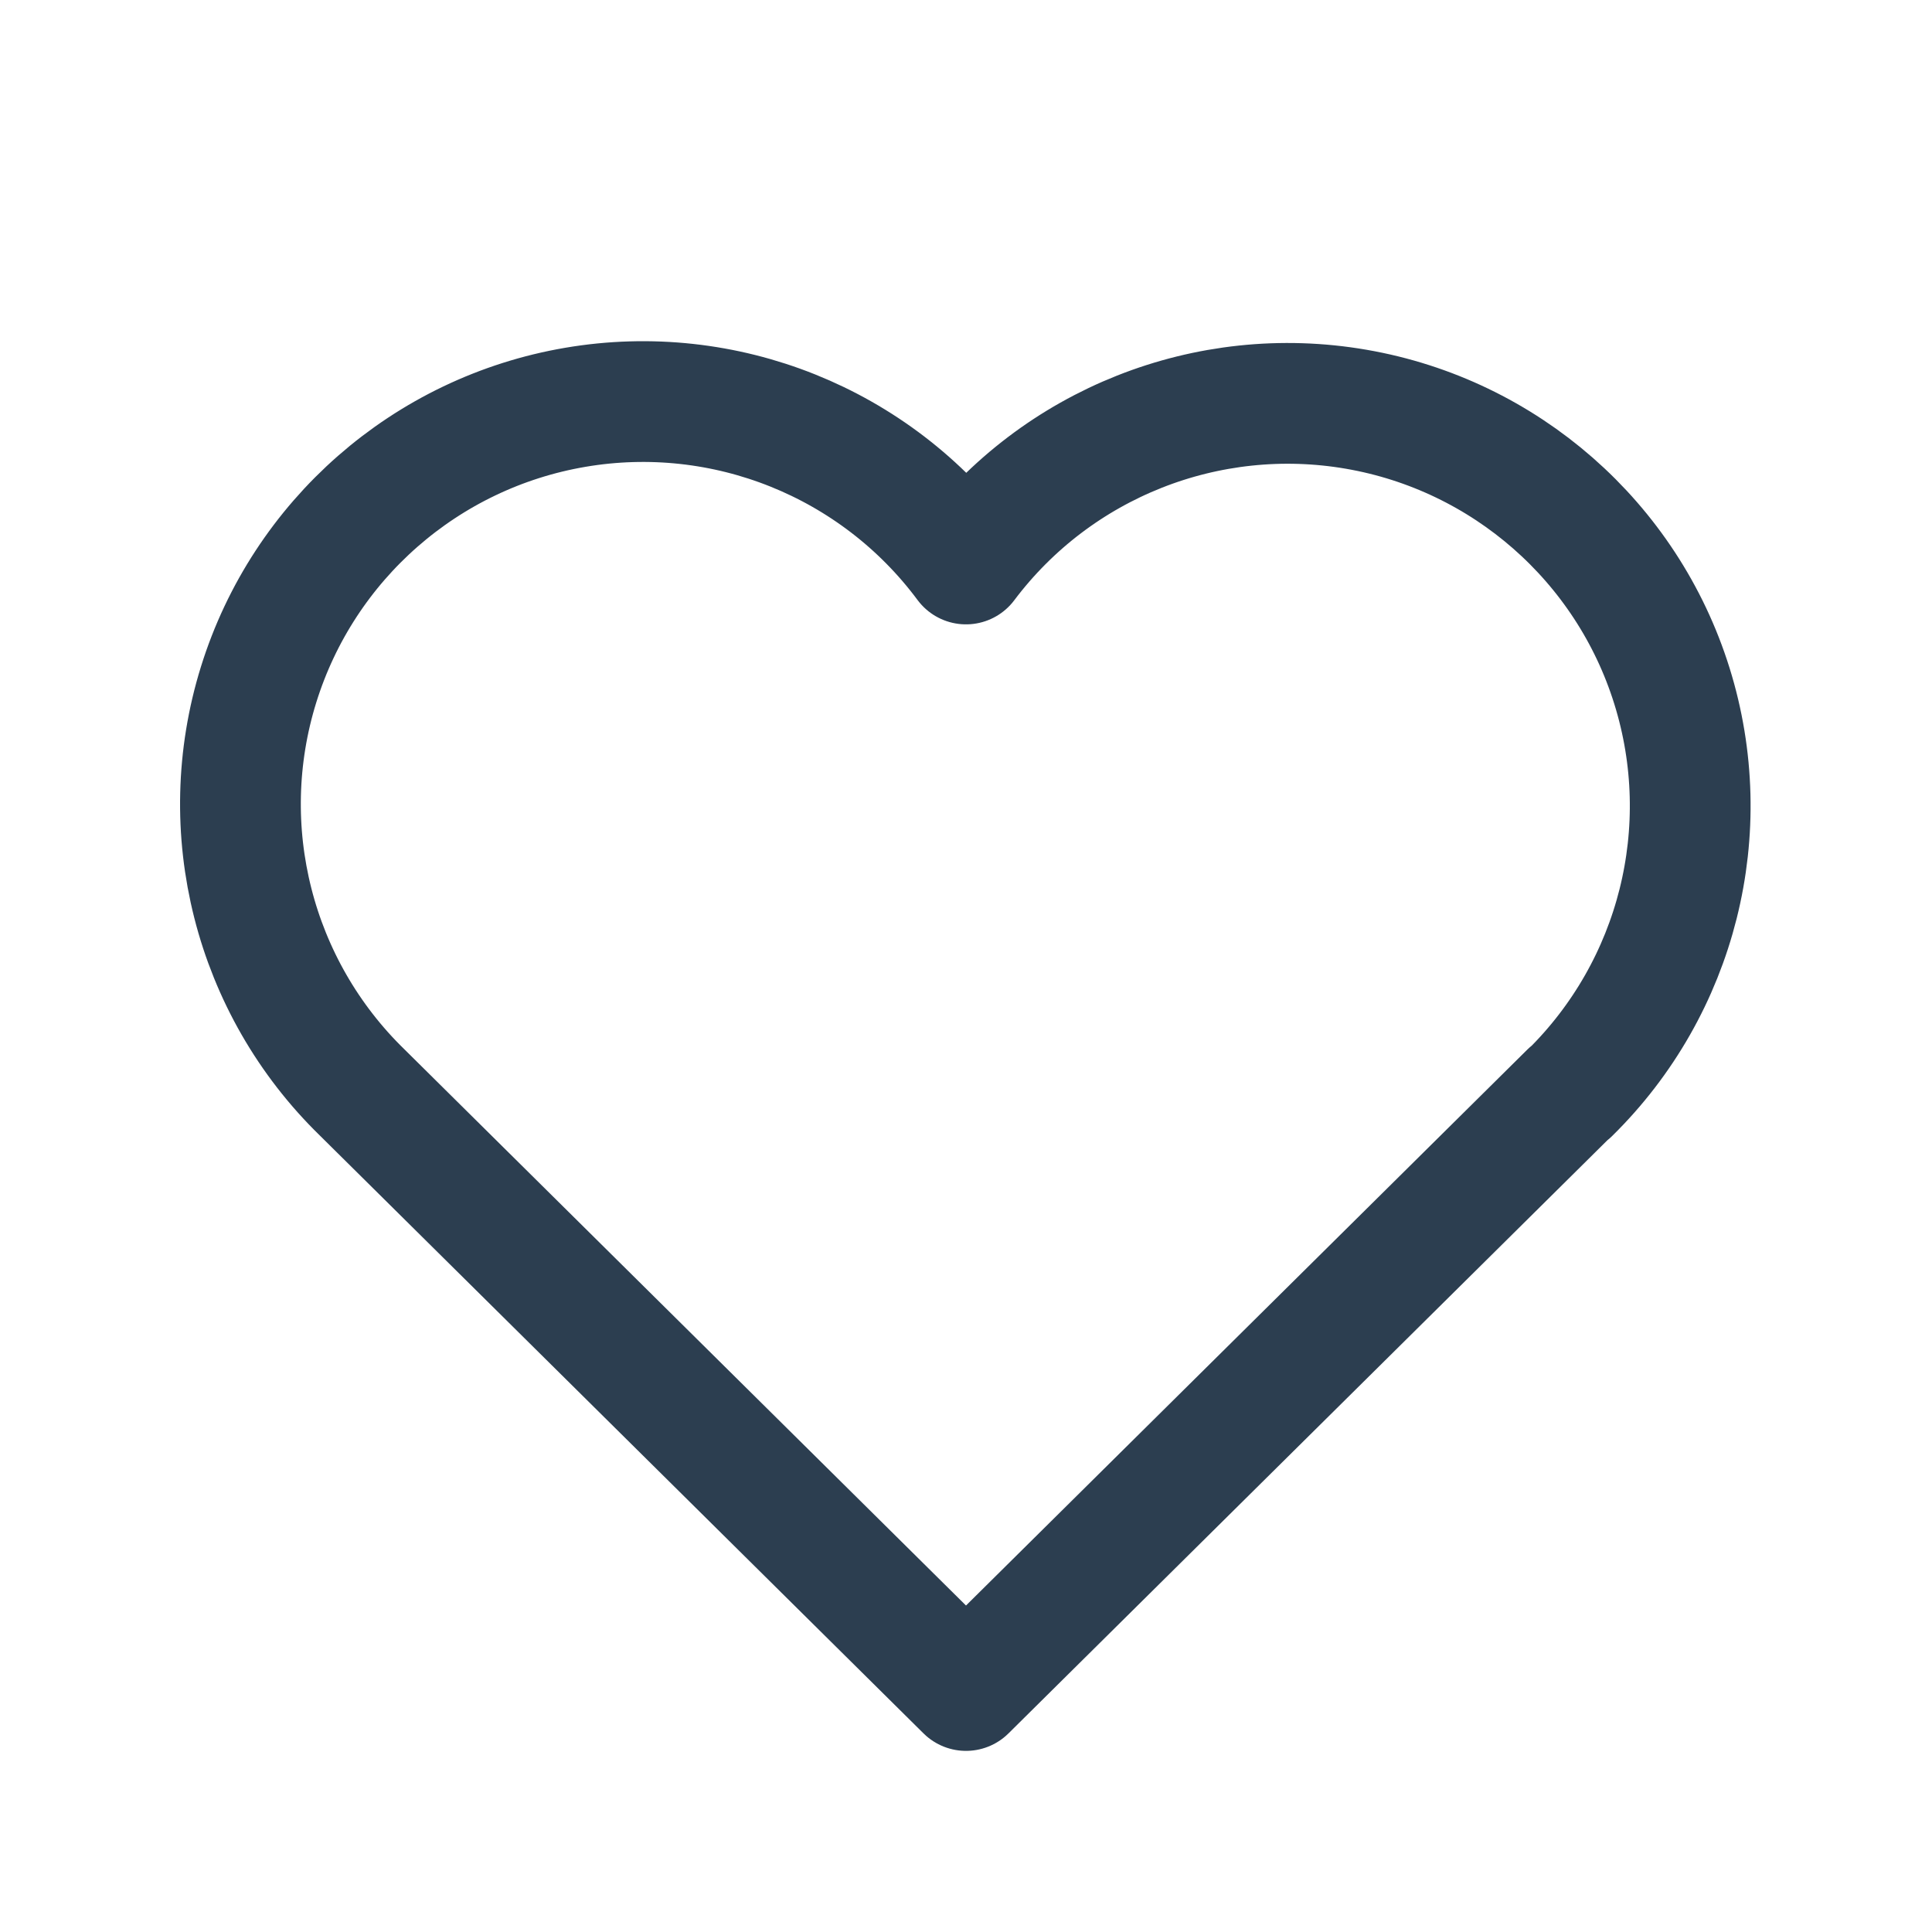
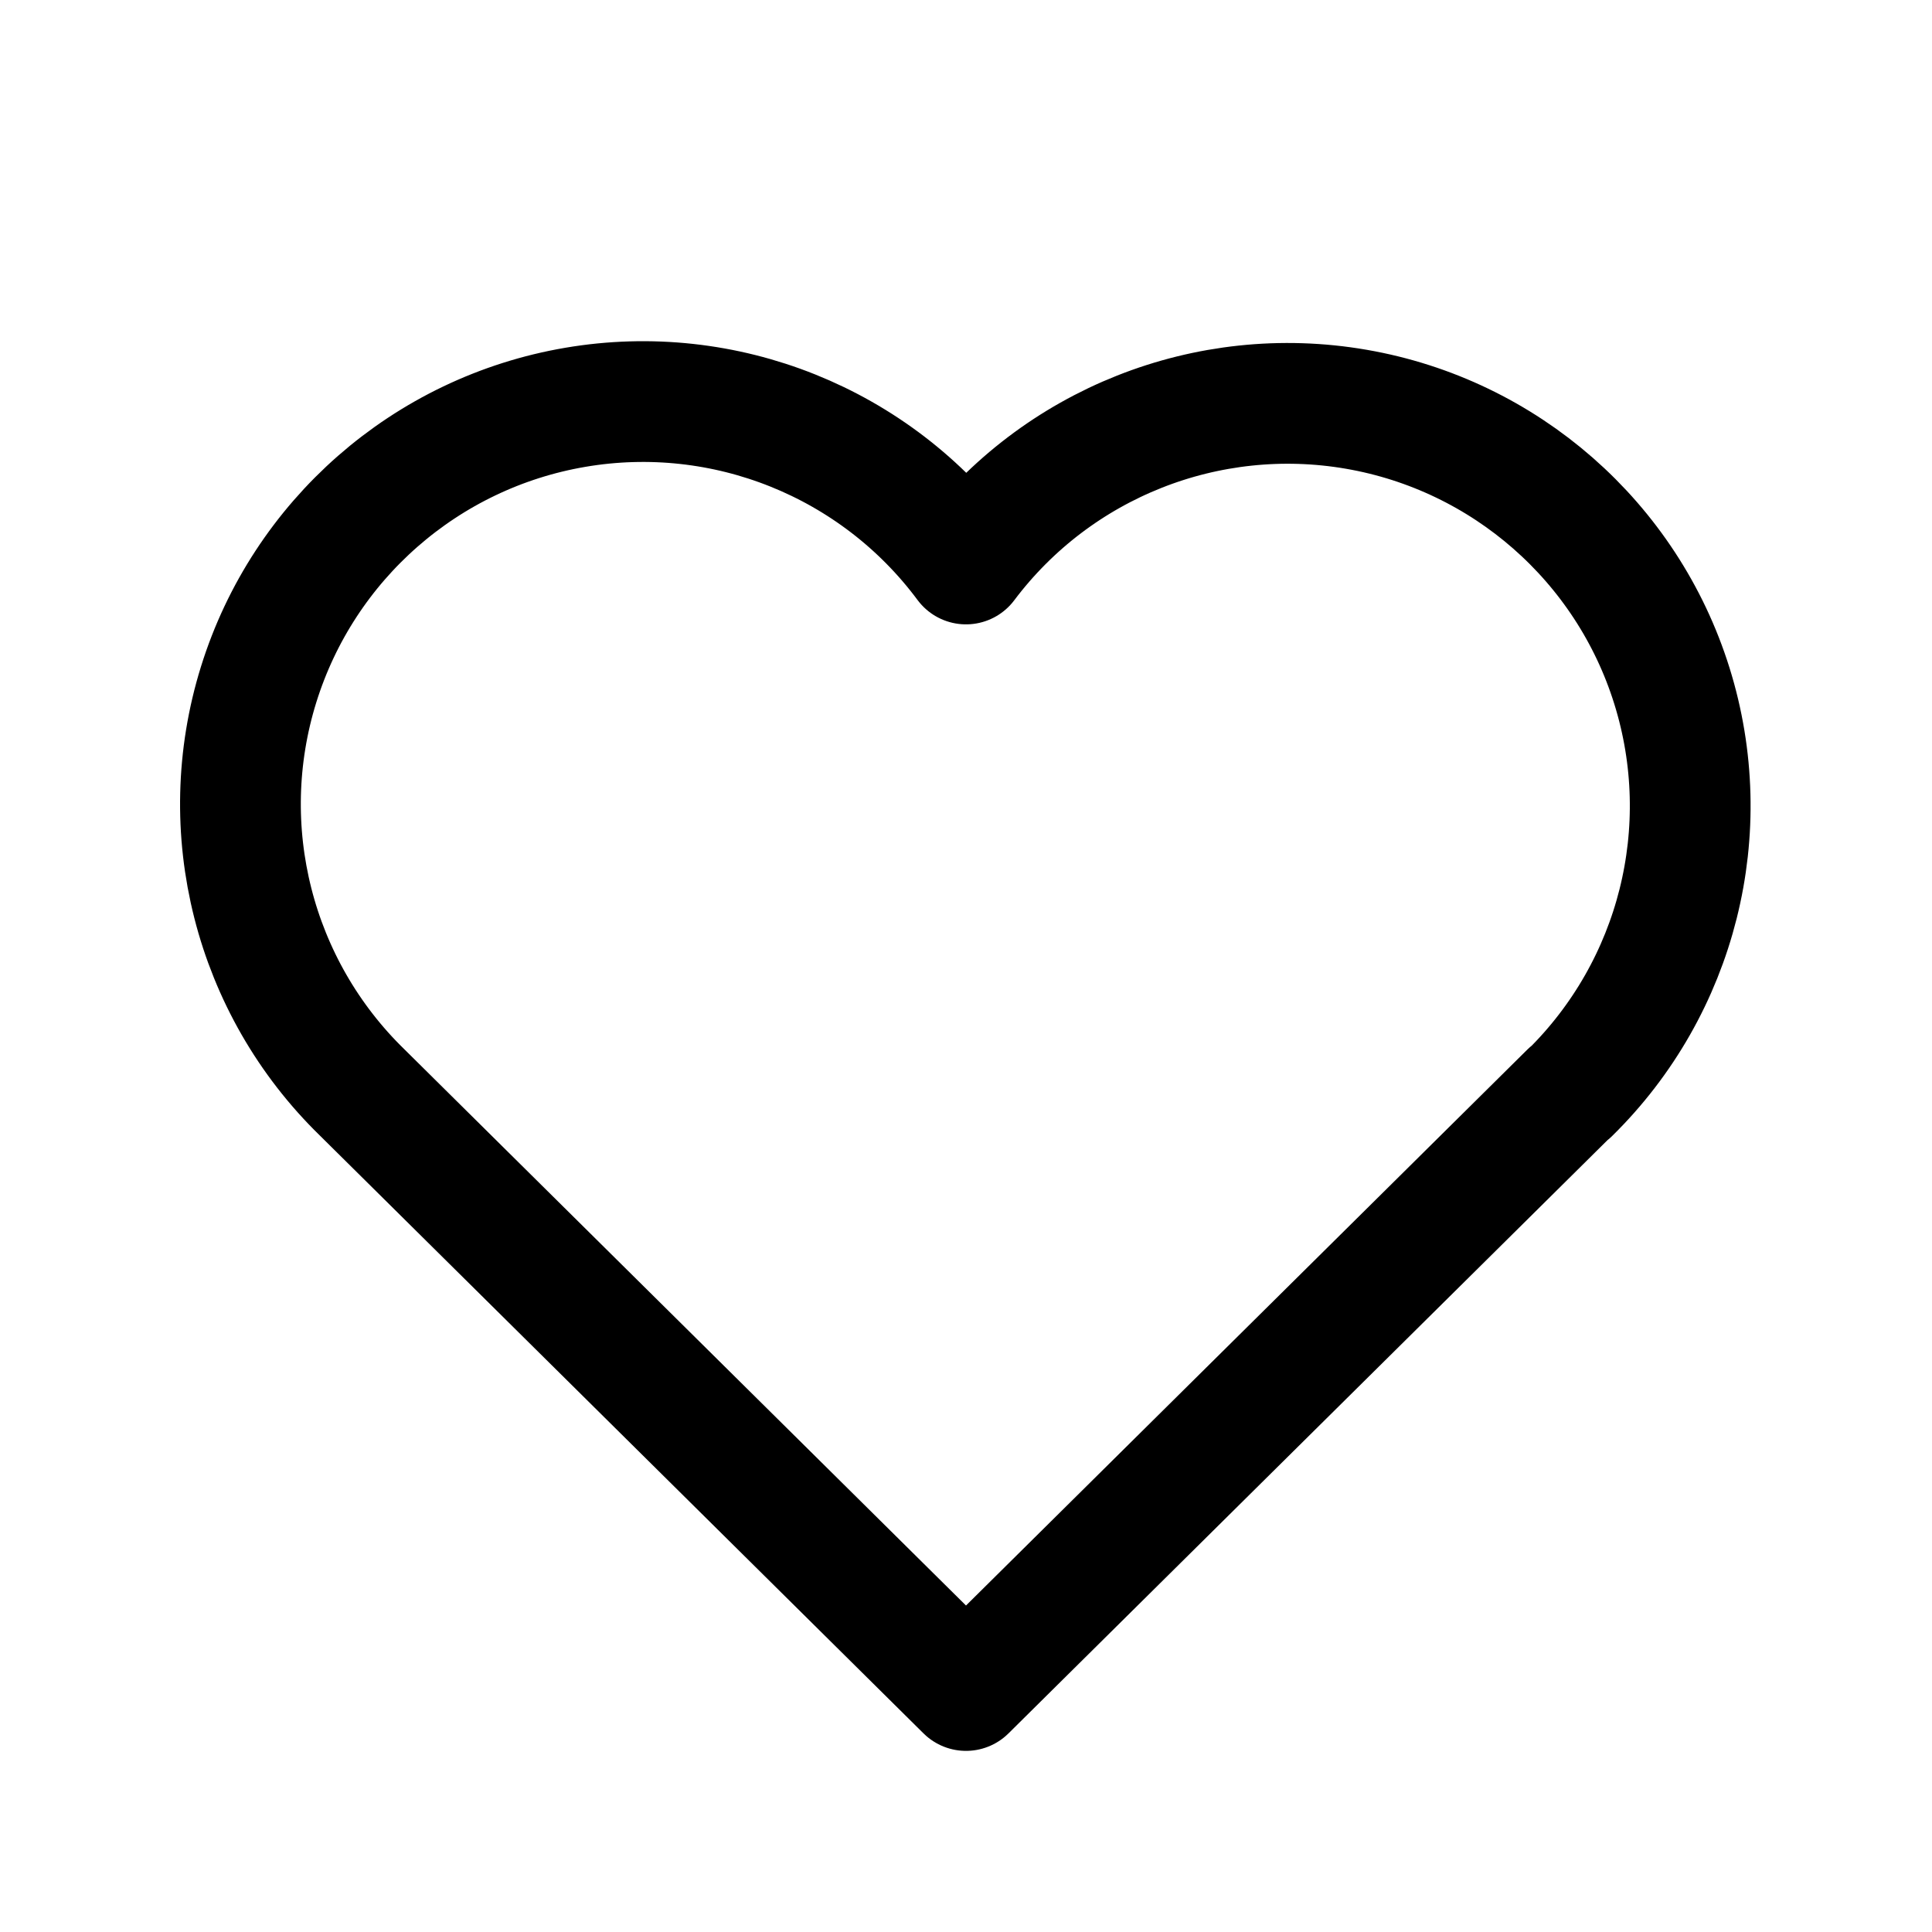
- <svg xmlns="http://www.w3.org/2000/svg" class="icon icon-tabler icon-tabler-heart" width="44" height="44" viewBox="0 0 24 24" stroke-width="1.5" stroke="#2c3e50" fill="none" stroke-linecap="round" stroke-linejoin="round">
+ <svg xmlns="http://www.w3.org/2000/svg" class="icon icon-tabler icon-tabler-heart" width="44" height="44" viewBox="0 0 24 24" stroke-width="1.5" stroke="#000000" fill="none" stroke-linecap="round" stroke-linejoin="round">
  <path stroke="none" d="M0 0h24v24H0z" fill="none" />
  <path d="M19.5 13.572l-7.5 7.428l-7.5 -7.428m0 0a5 5 0 1 1 7.5 -6.566a5 5 0 1 1 7.5 6.572" />
</svg>
